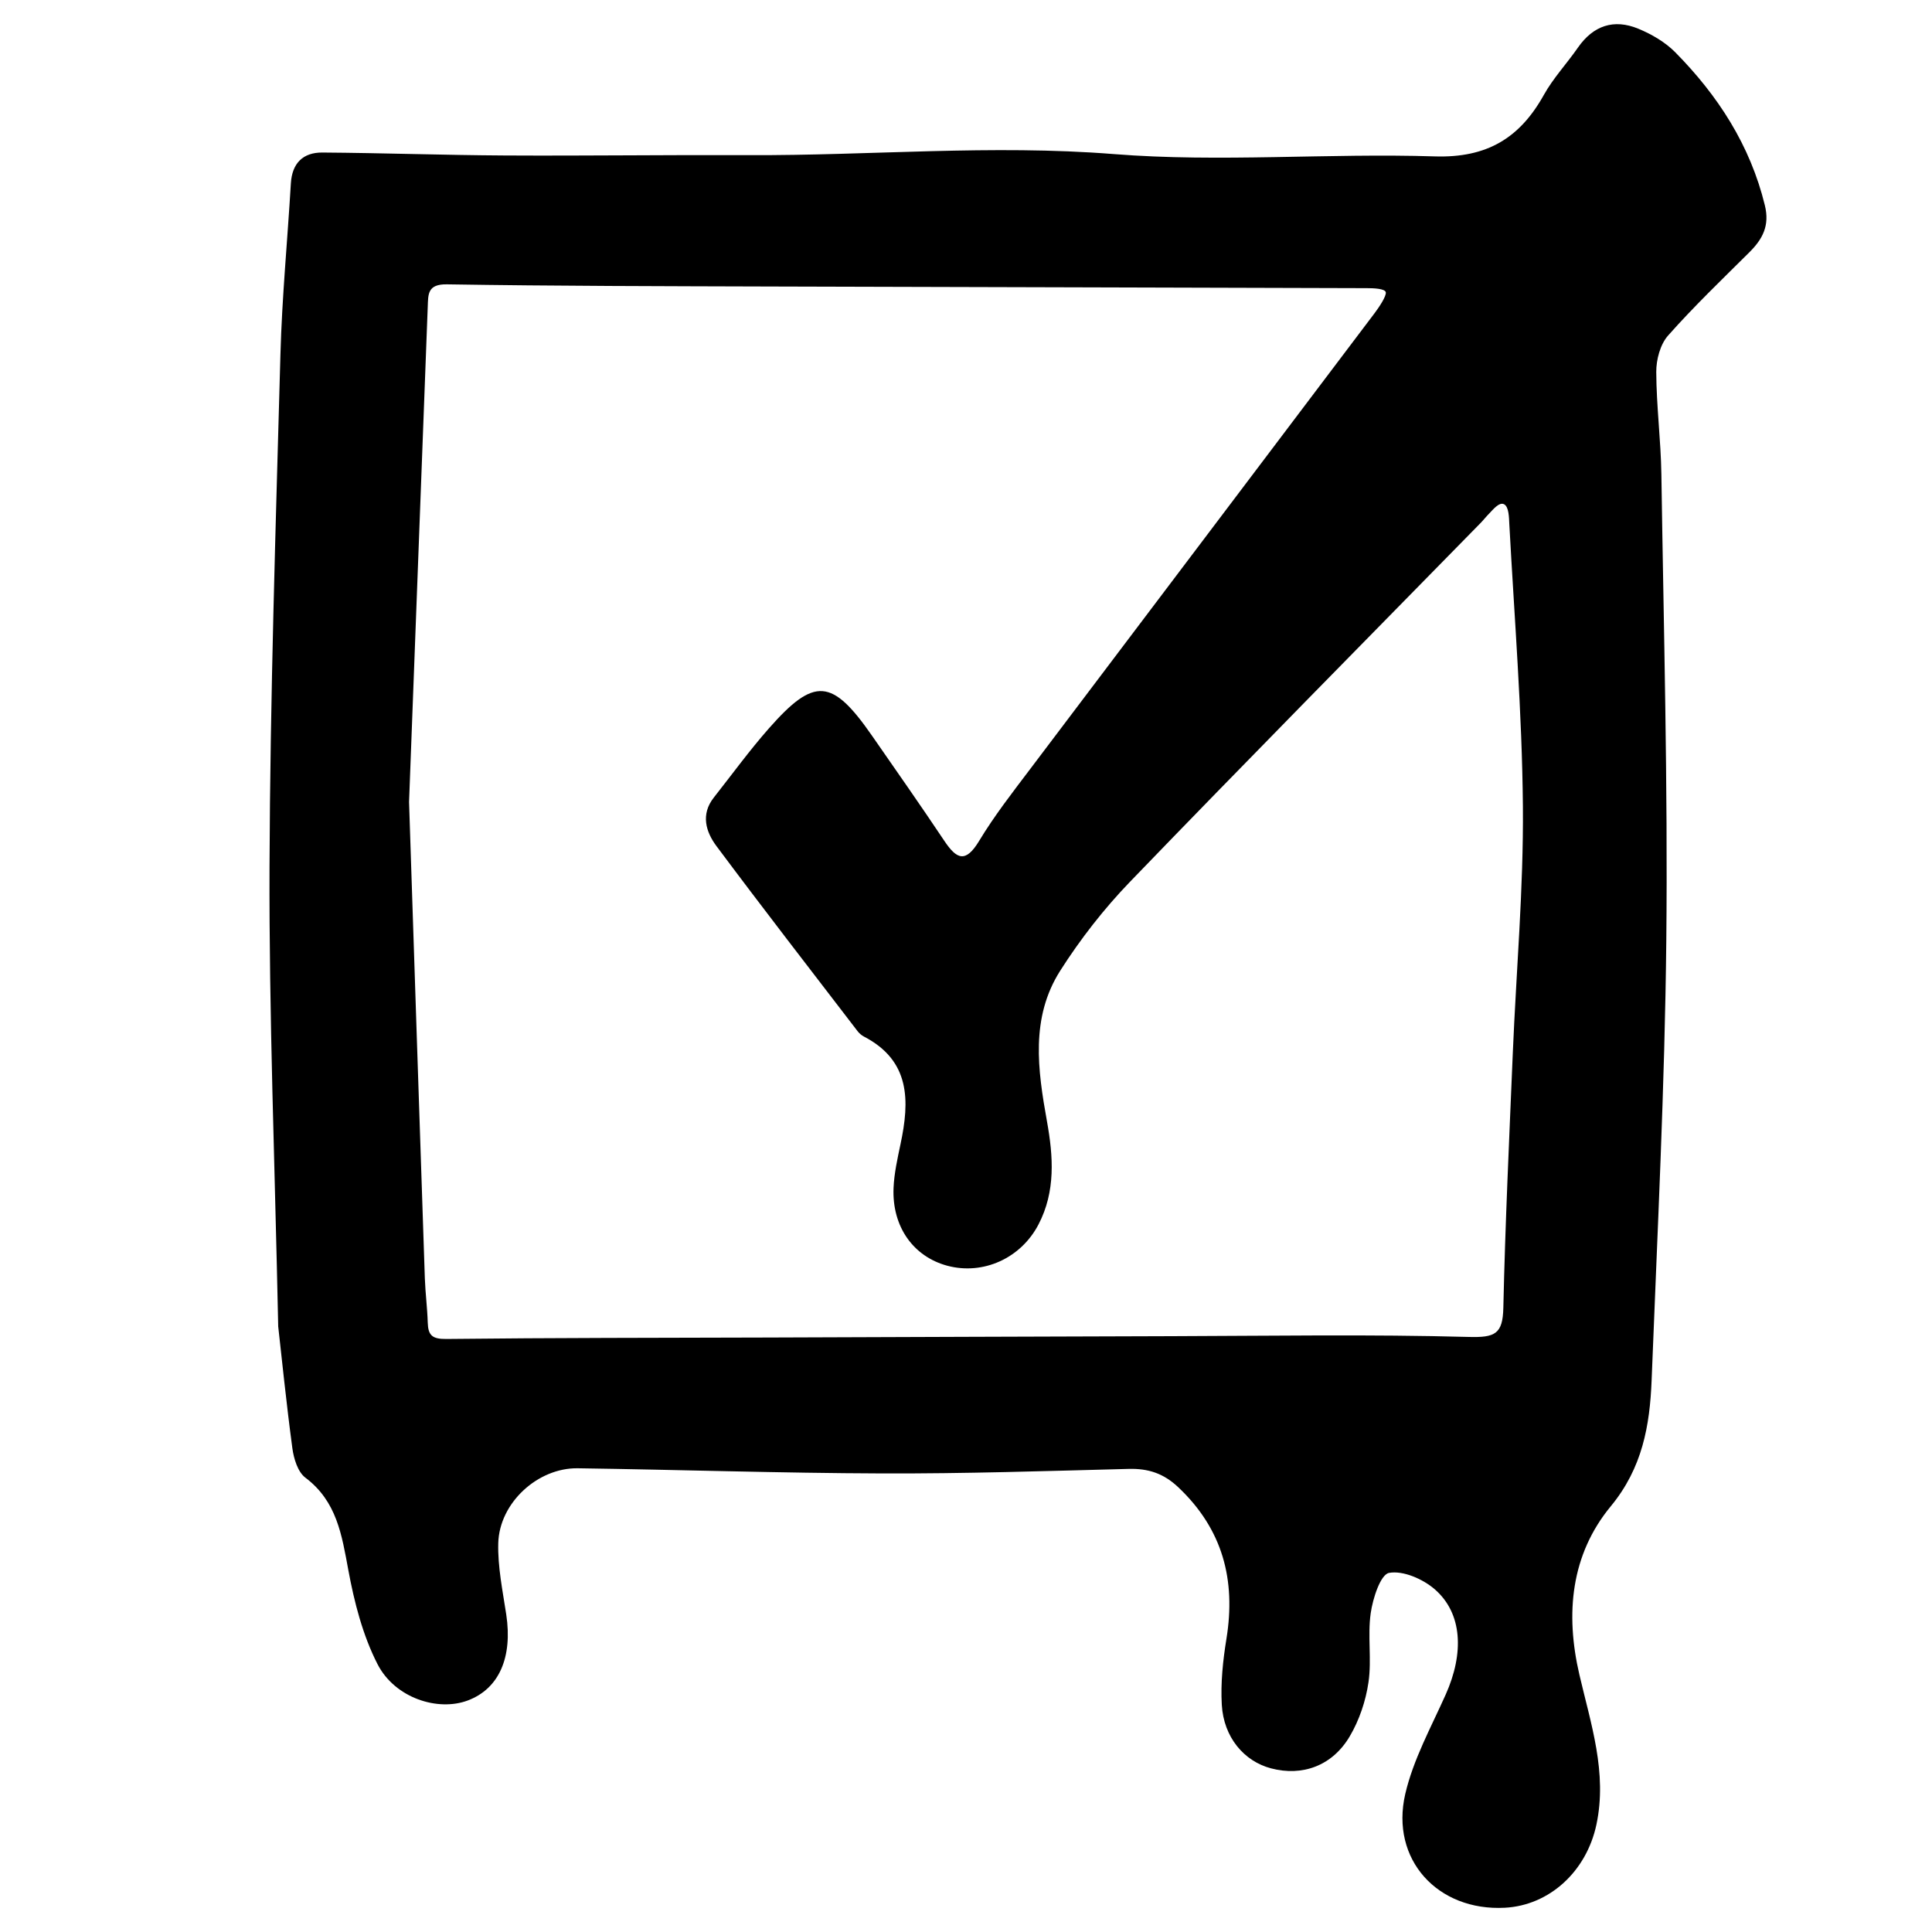
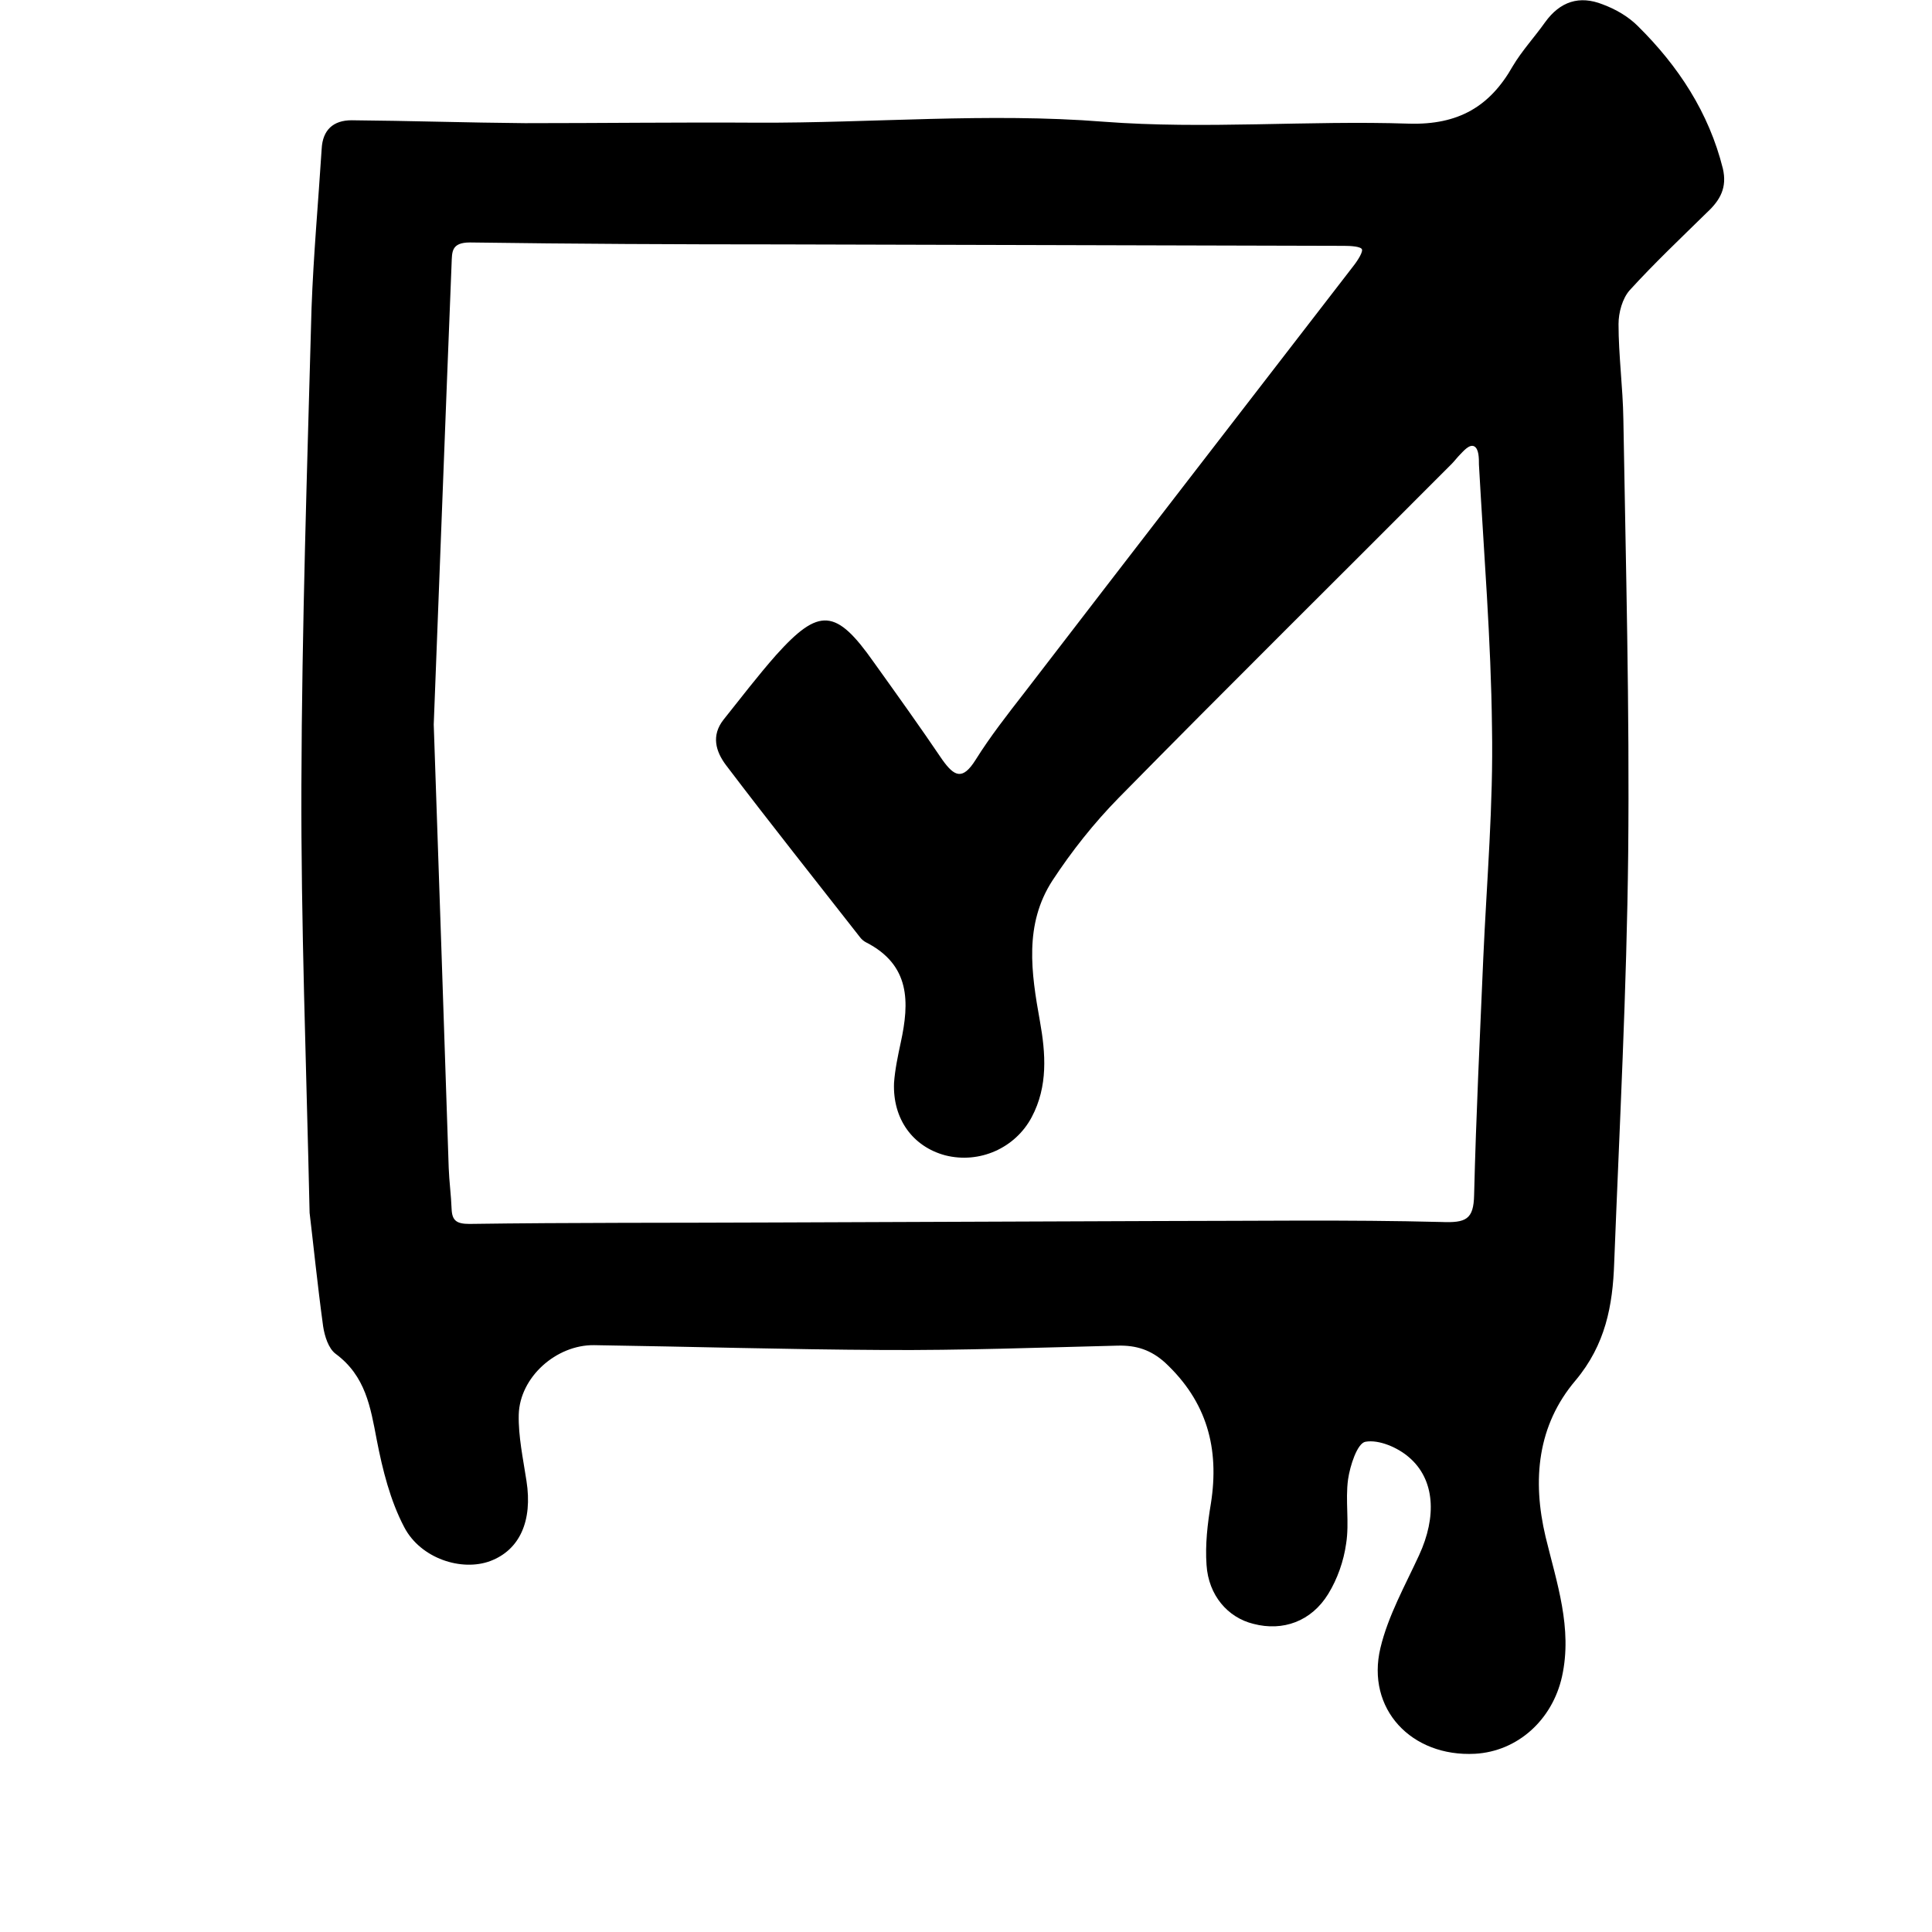
<svg xmlns="http://www.w3.org/2000/svg" version="1.1" id="Layer_1" x="0px" y="0px" viewBox="0 0 400 400" style="enable-background:new 0 0 400 400;" xml:space="preserve">
-   <path d="M365.4,42.53c-3.04-12.47-9.72-22.76-18.57-31.72c-2.08-2.1-4.88-3.73-7.65-4.87c-5.04-2.08-9.31-0.66-12.49,3.92  c-2.29,3.3-5.1,6.29-7.04,9.77c-4.99,8.96-11.79,13.09-22.59,12.75c-22.14-0.71-44.44,1.27-66.47-0.48  c-25.3-2.01-50.39,0.33-75.57,0.22c-16.83-0.07-33.66,0.16-50.48,0.07c-12.6-0.07-25.19-0.52-37.79-0.61  c-4-0.03-6.28,2.19-6.53,6.39c-0.7,11.82-1.84,23.62-2.16,35.44c-0.97,35.37-2.13,70.75-2.26,106.13  c-0.11,30.59,1.1,61.19,1.8,95.09c0.71,6.25,1.66,15.75,2.93,25.21c0.29,2.15,1.12,4.91,2.69,6.09c6.51,4.9,7.55,11.86,8.9,19.15  c1.23,6.65,2.98,13.49,6.04,19.46c3.6,7.03,12.51,9.87,18.73,7.51c6.45-2.45,9.26-8.93,7.92-17.8c-0.74-4.9-1.78-9.86-1.65-14.76  c0.23-8.35,8.18-15.62,16.45-15.5c21.01,0.3,42.01,1,63.02,1.07c17.01,0.06,34.03-0.5,51.04-0.94c4.06-0.11,7.24,0.92,10.29,3.81  c9.19,8.69,11.94,19.16,9.96,31.37c-0.73,4.5-1.22,9.14-0.96,13.67c0.39,6.73,4.61,11.68,10.2,13.15c6.44,1.7,12.67-0.49,16.29-6.63  c1.98-3.35,3.32-7.34,3.88-11.2c0.69-4.68-0.21-9.6,0.46-14.29c0.43-3.06,2.03-8.02,3.8-8.35c2.91-0.53,7.02,1.27,9.48,3.41  c5.71,4.98,6.08,13.19,2.25,21.77c-3.03,6.78-6.73,13.47-8.38,20.61c-3.13,13.57,6.73,24.27,20.62,23.54  c9.22-0.49,16.89-7.5,18.96-17.21c2.29-10.76-1.16-20.87-3.53-31.07c-2.94-12.63-1.76-24.83,6.51-34.85  c6.53-7.91,8.08-16.68,8.45-26.07c1.18-30.38,2.73-60.77,3.04-91.16c0.33-32.13-0.54-64.28-1.02-96.42  c-0.11-7.07-1.03-14.13-1.06-21.2c-0.01-2.54,0.82-5.7,2.45-7.53c5.32-6.01,11.14-11.58,16.84-17.25  C364.94,49.49,366.42,46.71,365.4,42.53z M313.21,218c-0.73,17.58-1.57,35.17-1.96,52.76c-0.12,5.46-1.74,6.18-7.13,6.04  c-20.46-0.56-40.94-0.22-61.41-0.16c-27.93,0.07-55.86,0.19-83.79,0.28c-22.17,0.07-44.35,0.05-66.52,0.3  c-2.88,0.03-3.76-0.73-3.84-3.37c-0.09-3.06-0.49-6.1-0.6-9.16c-1.09-32.3-2.15-64.61-3.27-98.65c1.24-33.01,2.55-67.79,3.87-102.57  c0.1-2.51-0.08-4.66,3.95-4.6c22.57,0.36,45.14,0.38,67.71,0.45c40.93,0.13,81.87,0.2,122.8,0.34c1.26,0,3.81,0.07,3.9,0.89  c0.08,0.82-1.33,2.96-2.29,4.24c-23.74,31.47-47.54,62.89-71.28,94.35c-3.69,4.88-7.48,9.74-10.63,14.96  c-2.82,4.67-4.67,3.79-7.22-0.03c-4.89-7.32-9.94-14.52-14.96-21.75c-8.25-11.87-11.92-12.21-21.31-1.56  c-4.04,4.58-7.65,9.55-11.44,14.36c-2.76,3.5-1.65,7.11,0.55,10.06c9.6,12.87,19.44,25.57,29.21,38.31c0.34,0.44,0.81,0.85,1.3,1.11  c9.66,5.01,9.5,13.32,7.59,22.29c-0.63,2.99-1.31,6.02-1.44,9.05c-0.34,8.02,4.09,14.23,11.14,16.12  c7.43,1.98,15.22-1.56,18.86-8.53c3.59-6.87,3.06-14.14,1.77-21.33c-1.93-10.72-3.45-21.5,2.74-31.23  c4.17-6.55,9.05-12.81,14.44-18.4c24.04-24.93,48.38-49.57,72.62-74.32c0.54-0.55,1.18-1.37,1.82-2c0.63-0.63,1.99-2.39,3.01-1.85  c1.01,0.53,1.02,2.74,1.09,4.13c1.05,19.48,2.64,38.96,2.81,58.45C315.44,183.99,313.92,201,313.21,218z" />
+   <path d="M356.7,34.9c-2.9-11.6-9.2-21.2-17.6-29.5c-2-2-4.6-3.5-7.3-4.5c-4.8-1.9-8.8-0.6-11.9,3.7c-2.2,3.1-4.8,5.9-6.7,9.1  c-4.7,8.3-11.2,12.2-21.5,11.9c-21-0.7-42.2,1.2-63.2-0.4c-24-1.9-47.9,0.3-71.8,0.2c-16-0.1-32,0.1-48,0.1  c-12-0.1-23.9-0.5-35.9-0.6c-3.8,0-6,2-6.2,5.9c-0.7,11-1.7,22-2.1,33c-0.9,32.9-2,65.9-2.1,98.8c-0.1,28.5,1,57,1.7,88.5  c0.7,5.8,1.6,14.7,2.8,23.5c0.3,2,1.1,4.6,2.6,5.7c6.2,4.6,7.2,11,8.5,17.8c1.2,6.2,2.8,12.6,5.7,18.1c3.4,6.5,11.9,9.2,17.8,7  c6.1-2.3,8.8-8.3,7.5-16.6c-0.7-4.6-1.7-9.2-1.6-13.7c0.2-7.8,7.8-14.5,15.6-14.4c20,0.3,39.9,0.9,59.9,1  c16.2,0.1,32.3-0.5,48.5-0.9c3.9-0.1,6.9,0.9,9.8,3.5c8.7,8.1,11.3,17.8,9.5,29.2c-0.7,4.2-1.2,8.5-0.9,12.7  c0.4,6.3,4.4,10.9,9.7,12.2c6.1,1.6,12-0.5,15.5-6.2c1.9-3.1,3.2-6.8,3.7-10.4c0.7-4.4-0.2-8.9,0.4-13.3c0.4-2.8,1.9-7.5,3.6-7.8  c2.8-0.5,6.7,1.2,9,3.2c5.4,4.6,5.8,12.3,2.1,20.3c-2.9,6.3-6.4,12.5-8,19.2c-3,12.6,6.4,22.6,19.6,21.9c8.8-0.5,16-7,18-16  c2.2-10-1.1-19.4-3.4-28.9c-2.8-11.8-1.7-23.1,6.2-32.4c6.2-7.4,7.7-15.5,8-24.3c1.1-28.3,2.6-56.6,2.9-84.9  c0.3-29.9-0.5-59.8-1-89.8c-0.1-6.6-1-13.2-1-19.7c0-2.4,0.8-5.3,2.3-7c5.1-5.6,10.6-10.8,16-16.1C356.2,41.4,357.6,38.8,356.7,34.9  z M307.1,198.3c-0.7,16.4-1.5,32.7-1.9,49.1c-0.1,5.1-1.7,5.8-6.8,5.6c-19.4-0.5-38.9-0.2-58.4-0.2c-26.5,0.1-53.1,0.2-79.6,0.3  c-21.1,0.1-42.1,0-63.2,0.3c-2.7,0-3.6-0.7-3.7-3.1c-0.1-2.8-0.5-5.7-0.6-8.5c-1-30.1-2-60.1-3.1-91.8c1.2-30.7,2.4-63.1,3.7-95.5  c0.1-2.3-0.1-4.3,3.8-4.3c21.4,0.3,42.9,0.4,64.3,0.4c38.9,0.1,77.8,0.2,116.7,0.3c1.2,0,3.6,0.1,3.7,0.8c0.1,0.8-1.3,2.8-2.2,3.9  c-22.6,29.3-45.2,58.5-67.7,87.8c-3.5,4.5-7.1,9.1-10.1,13.9c-2.7,4.3-4.4,3.5-6.9,0c-4.6-6.8-9.4-13.5-14.2-20.2  c-7.8-11.1-11.3-11.4-20.2-1.5c-3.8,4.3-7.3,8.9-10.9,13.4c-2.6,3.3-1.6,6.6,0.5,9.4c9.1,12,18.5,23.8,27.8,35.7  c0.3,0.4,0.8,0.8,1.2,1c9.2,4.7,9,12.4,7.2,20.7c-0.6,2.8-1.2,5.6-1.4,8.4c-0.3,7.5,3.9,13.2,10.6,15c7.1,1.8,14.5-1.5,17.9-7.9  c3.4-6.4,2.9-13.2,1.7-19.9c-1.8-10-3.3-20,2.6-29.1c4-6.1,8.6-11.9,13.7-17.1c22.8-23.2,46-46.1,69-69.2c0.5-0.5,1.1-1.3,1.7-1.9  c0.6-0.6,1.9-2.2,2.9-1.7c1,0.5,1,2.5,1,3.8c1,18.1,2.5,36.3,2.7,54.4C309.2,166.6,307.8,182.5,307.1,198.3z" />
</svg>
